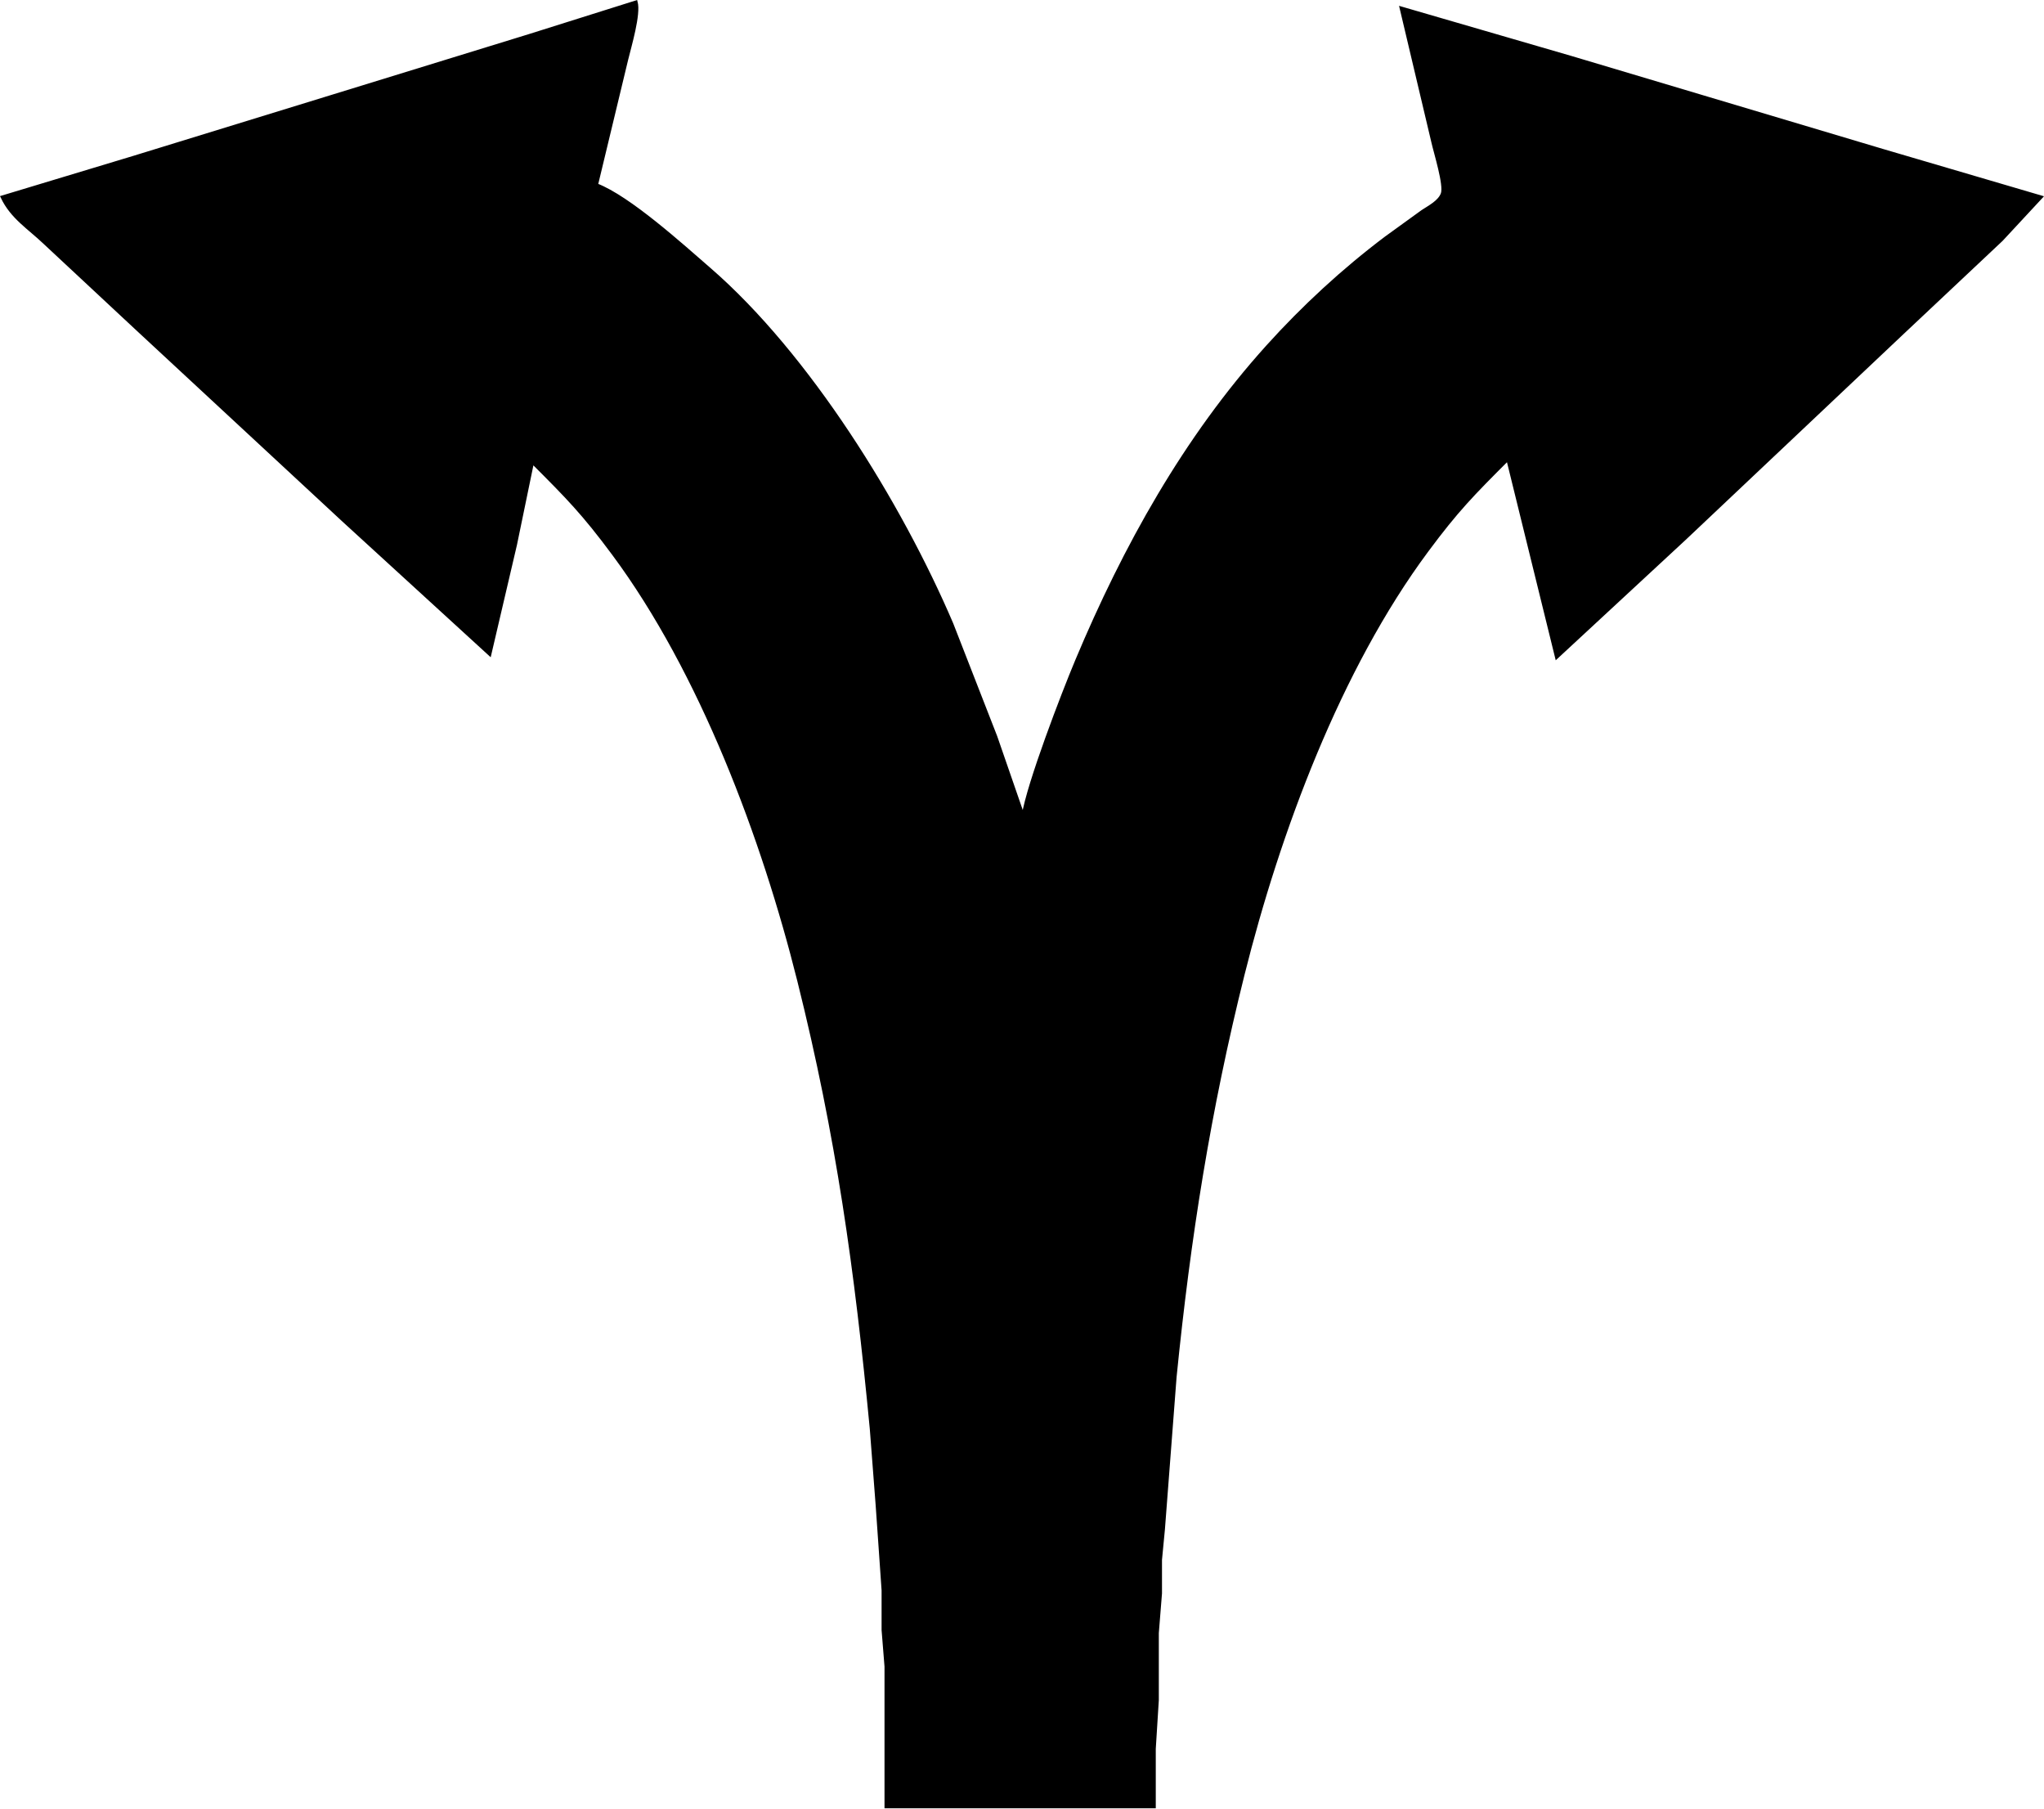
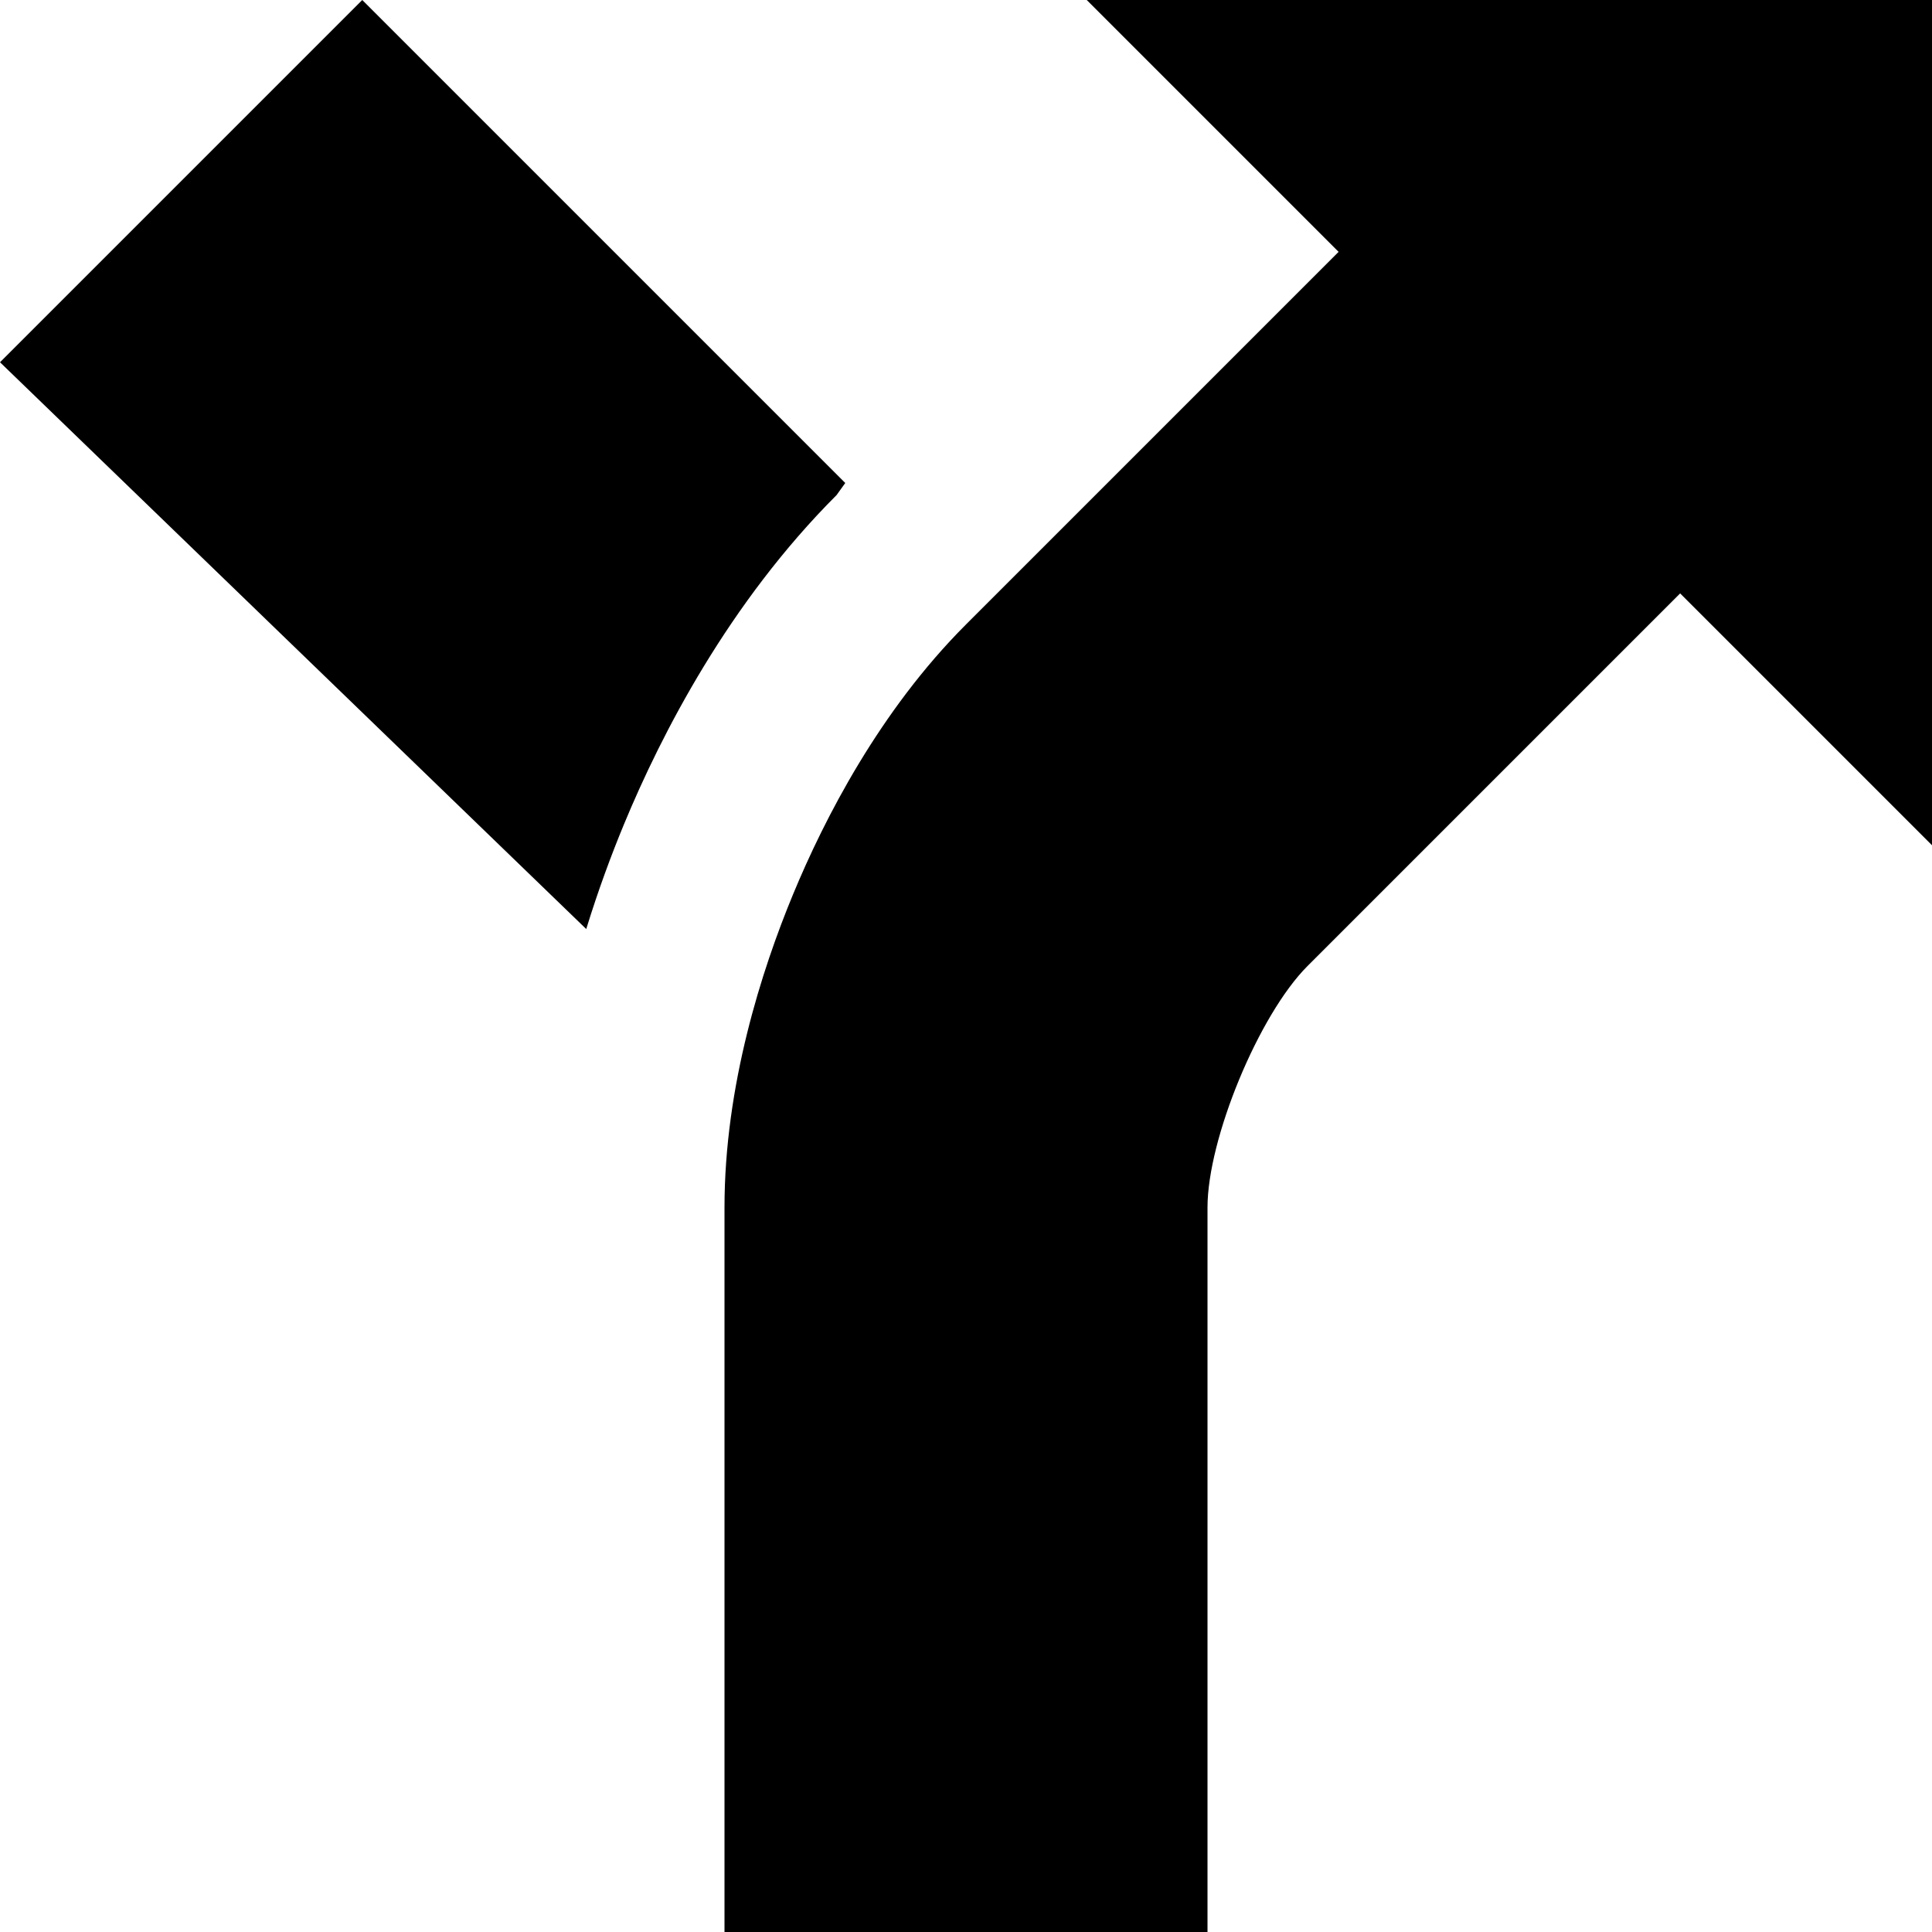
- <svg width="565.318" height="500" viewBox="0 0 565.318 500">
-   <path style="stroke:#000000;stroke-width:0.843" d="m 173.292,16.549 c 0,0 -8.32,34.562 -8.32,34.562 8.995,3.439 23.62,16.683 31.19,23.25 27.439,23.78 52.788,64.733 67.076,98.14 0,0 12.164,31.19 12.164,31.19 0,0 7.587,21.918 7.587,21.918 1.366,-8.835 11.001,-33.905 14.82,-42.992 13.134,-31.308 29.884,-61.496 52.762,-86.827 9.888,-10.959 20.948,-21.159 32.733,-30.035 0,0 10.116,-7.317 10.116,-7.317 1.88,-1.239 4.695,-2.655 5.496,-4.881 0.851,-2.394 -1.956,-11.296 -2.613,-14.246 0,0 -8.784,-37.091 -8.784,-37.091 0,0 47.207,13.724 47.207,13.724 0,0 85.984,25.66 85.984,25.66 0,0 43.835,12.881 43.835,12.881 0,0 -10.959,11.802 -10.959,11.802 0,0 -27.818,26.166 -27.818,26.166 0,0 -59.852,56.522 -59.852,56.522 0,0 -35.405,32.8 -35.405,32.8 0,0 -13.488,-54.794 -13.488,-54.794 -9.736,9.736 -14.053,14.103 -22.356,25.29 -24.278,32.682 -41.036,77.816 -50.874,117.175 -9.374,37.496 -14.955,72.876 -18.799,111.274 0,0 -3.229,42.149 -3.229,42.149 0,0 -0.809,8.43 -0.809,8.43 0,0 0,9.273 0,9.273 0,0 -0.877,10.959 -0.877,10.959 0,0 0,18.546 0,18.546 0,0 -0.843,13.488 -0.843,13.488 0,0 0,16.017 0,16.017 0,0 -74.182,0 -74.182,0 0,0 0,-38.777 0,-38.777 0,0 -0.809,-10.116 -0.809,-10.116 0,0 0,-10.959 0,-10.959 0,0 -0.877,-12.645 -0.877,-12.645 0,0 -0.767,-10.959 -0.767,-10.959 0,0 -1.619,-21.075 -1.619,-21.075 -4.206,-43.995 -9.29,-80.817 -20.063,-123.918 -9.846,-39.393 -27.018,-85.327 -51.295,-118.018 -8.303,-11.186 -12.619,-15.553 -22.356,-25.289 0,0 -4.704,22.761 -4.704,22.761 0,0 -7.098,30.347 -7.098,30.347 0,0 -40.463,-37.015 -40.463,-37.015 0,0 -57.323,-53.175 -57.323,-53.175 0,0 -25.289,-23.578 -25.289,-23.578 -4.409,-4.215 -9.121,-7.014 -11.802,-12.678 0,0 36.248,-10.942 36.248,-10.942 0,0 55.637,-17.113 55.637,-17.113 0,0 53.951,-16.607 53.951,-16.607 0,0 29.504,-9.29 29.504,-9.29 0.944,3.372 -1.72,12.223 -2.639,16.017 z" fill="000000" />
+ <svg xmlns="http://www.w3.org/2000/svg" height="1024" width="1024">
+   <path d="M448 256L192 0 0 192l310.72 300.41c6.42-20.87 13.42-39.62 19.99-55.5 19.94-48.141 55.68-117.5 112.7-174.52L448 256zM576 0l133.49 133.49L512 330.98c-45.74 45.739-75.1 103.039-91.67 143.05C403.76 514.04 384 575.32 384 640v384h256V640c0-36.44 27.25-102.23 53.02-128l197.49-197.49L1024 448V0H576z" />
</svg>
